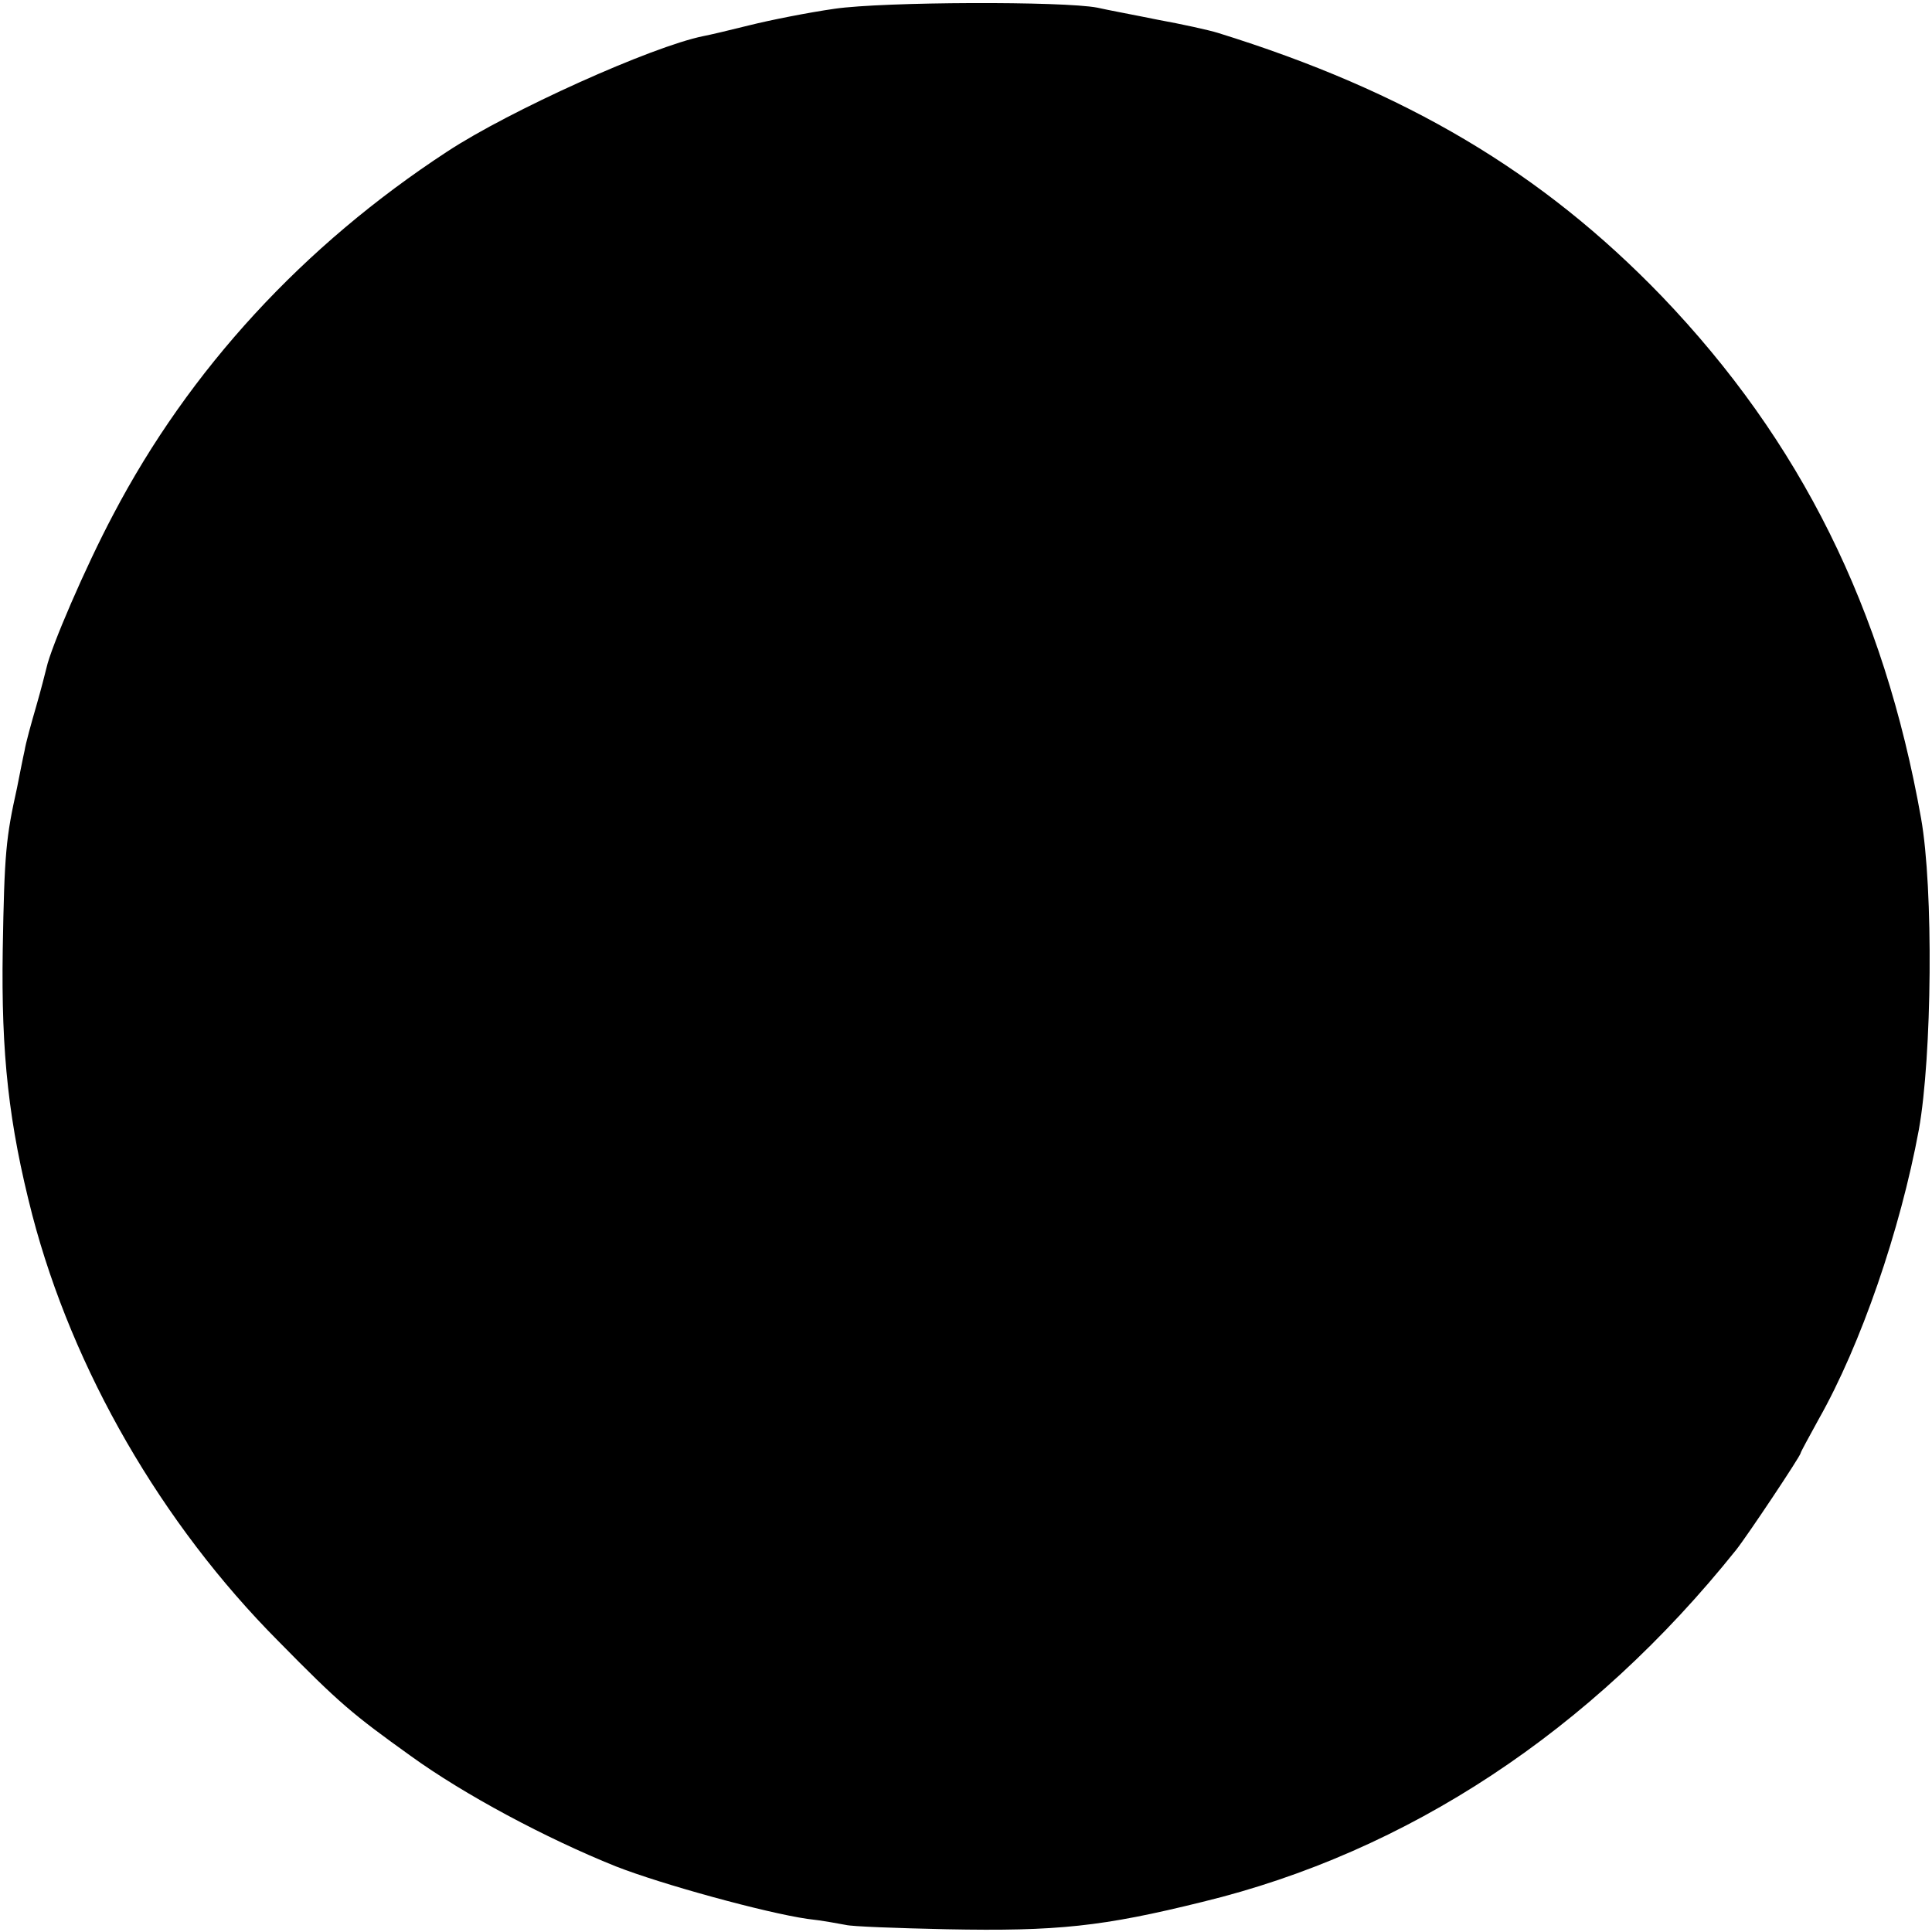
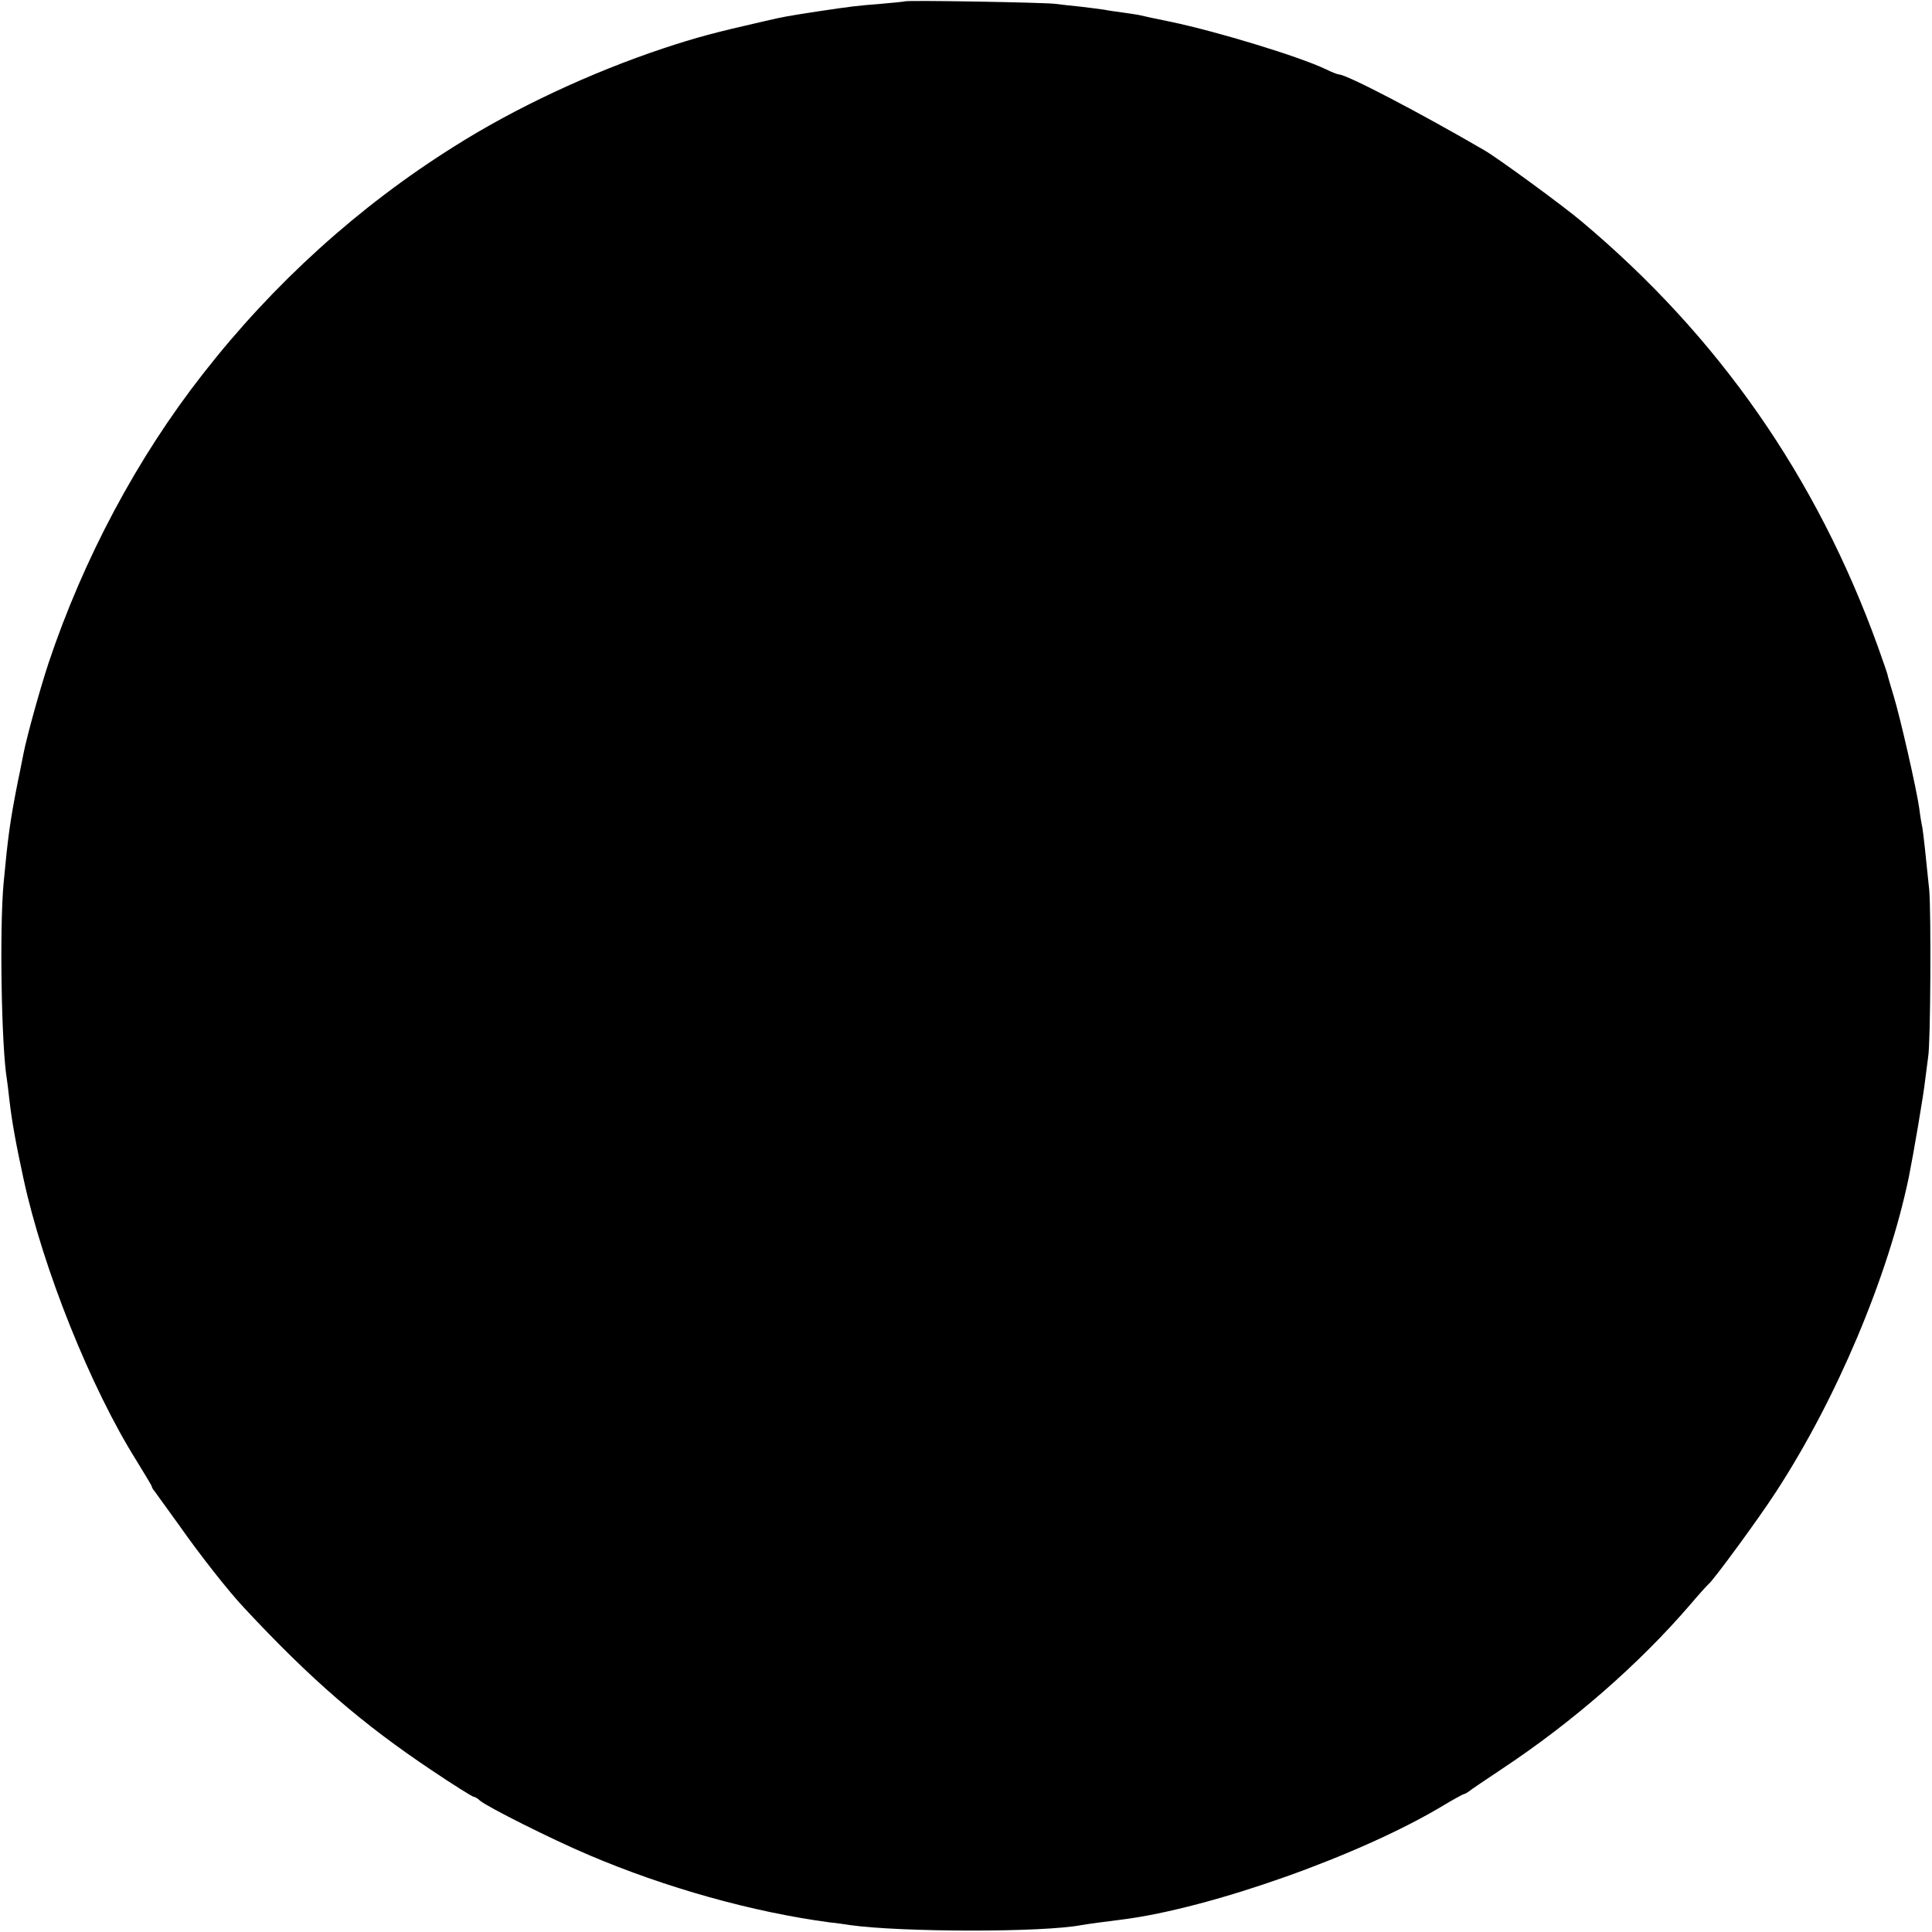
- <svg xmlns="http://www.w3.org/2000/svg" version="1.0" width="353pt" height="353pt" viewBox="0 0 353 353" preserveAspectRatio="xMidYMid meet">
-   <g transform="translate(0,353) scale(0.1,-0.1)" fill="#000000" stroke="none">
-     <path d="M1525 3514 c-49 -7 -119 -21 -155 -30 -36 -9 -74 -18 -85 -20 -94 -19 -354 -136 -468 -211 -263 -172 -471 -398 -610 -663 -51 -96 -114 -243 -122 -280 -2 -8 -10 -40 -19 -71 -9 -31 -19 -67 -21 -80 -3 -13 -9 -44 -14 -69 -20 -90 -23 -118 -26 -295 -3 -192 11 -318 54 -485 74 -283 236 -564 450 -779 111 -113 135 -133 241 -209 98 -71 248 -151 375 -202 84 -33 274 -85 350 -96 28 -3 59 -9 70 -11 11 -3 94 -6 185 -8 202 -4 285 5 467 50 375 91 711 313 975 643 20 25 118 172 118 177 0 2 15 29 33 62 77 136 149 345 183 529 24 134 27 440 4 569 -68 383 -220 689 -474 954 -218 226 -466 374 -811 481 -16 5 -66 16 -110 24 -44 9 -93 18 -110 22 -62 12 -390 11 -480 -2z" />
+ <svg xmlns="http://www.w3.org/2000/svg" version="1.0" width="700pt" height="700pt" viewBox="0 0 700 700" preserveAspectRatio="xMidYMid meet">
+   <g transform="translate(0,700) scale(0.1,-0.1)" fill="#000000" stroke="none">
+     <path d="M3278 6995 c-2 -1 -41 -5 -88 -9 -87 -7 -105 -9 -225 -27 -116 -18 -123 -19 -192 -35 -184 -42 -248 -59 -369 -99 -264 -88 -538 -216 -759 -356 -346 -217 -655 -497 -910 -824 -238 -304 -432 -668 -559 -1047 -31 -94 -79 -267 -91 -329 -3 -13 -11 -58 -20 -99 -29 -147 -36 -200 -52 -370 -15 -165 -8 -592 12 -711 2 -13 6 -46 9 -74 9 -78 23 -156 51 -285 70 -325 244 -759 410 -1023 30 -49 55 -90 55 -93 0 -3 4 -10 10 -17 5 -7 46 -64 91 -126 72 -103 179 -239 234 -297 243 -261 429 -421 682 -590 77 -52 145 -94 149 -94 4 0 15 -6 23 -14 27 -23 260 -140 392 -196 281 -120 597 -208 874 -245 22 -2 56 -7 75 -10 186 -26 698 -27 838 0 16 3 104 15 147 20 324 41 870 235 1167 415 37 22 70 40 73 40 3 0 11 5 18 10 7 6 62 43 122 83 253 168 492 376 678 592 33 39 63 72 67 75 17 13 181 236 245 335 219 336 406 779 481 1140 16 79 54 301 59 350 4 33 9 71 11 85 9 47 11 525 4 605 -13 130 -21 202 -25 227 -3 13 -8 43 -11 68 -9 67 -70 335 -94 412 -11 37 -21 70 -21 73 0 2 -16 49 -35 102 -222 615 -578 1125 -1074 1541 -66 56 -304 230 -351 257 -235 137 -500 275 -527 275 -4 0 -26 8 -48 19 -96 46 -391 136 -562 172 -54 11 -106 22 -117 25 -11 2 -38 6 -60 9 -22 3 -51 7 -65 10 -13 2 -52 7 -86 11 -33 3 -74 8 -90 10 -32 5 -540 14 -546 9z" />
  </g>
</svg>
